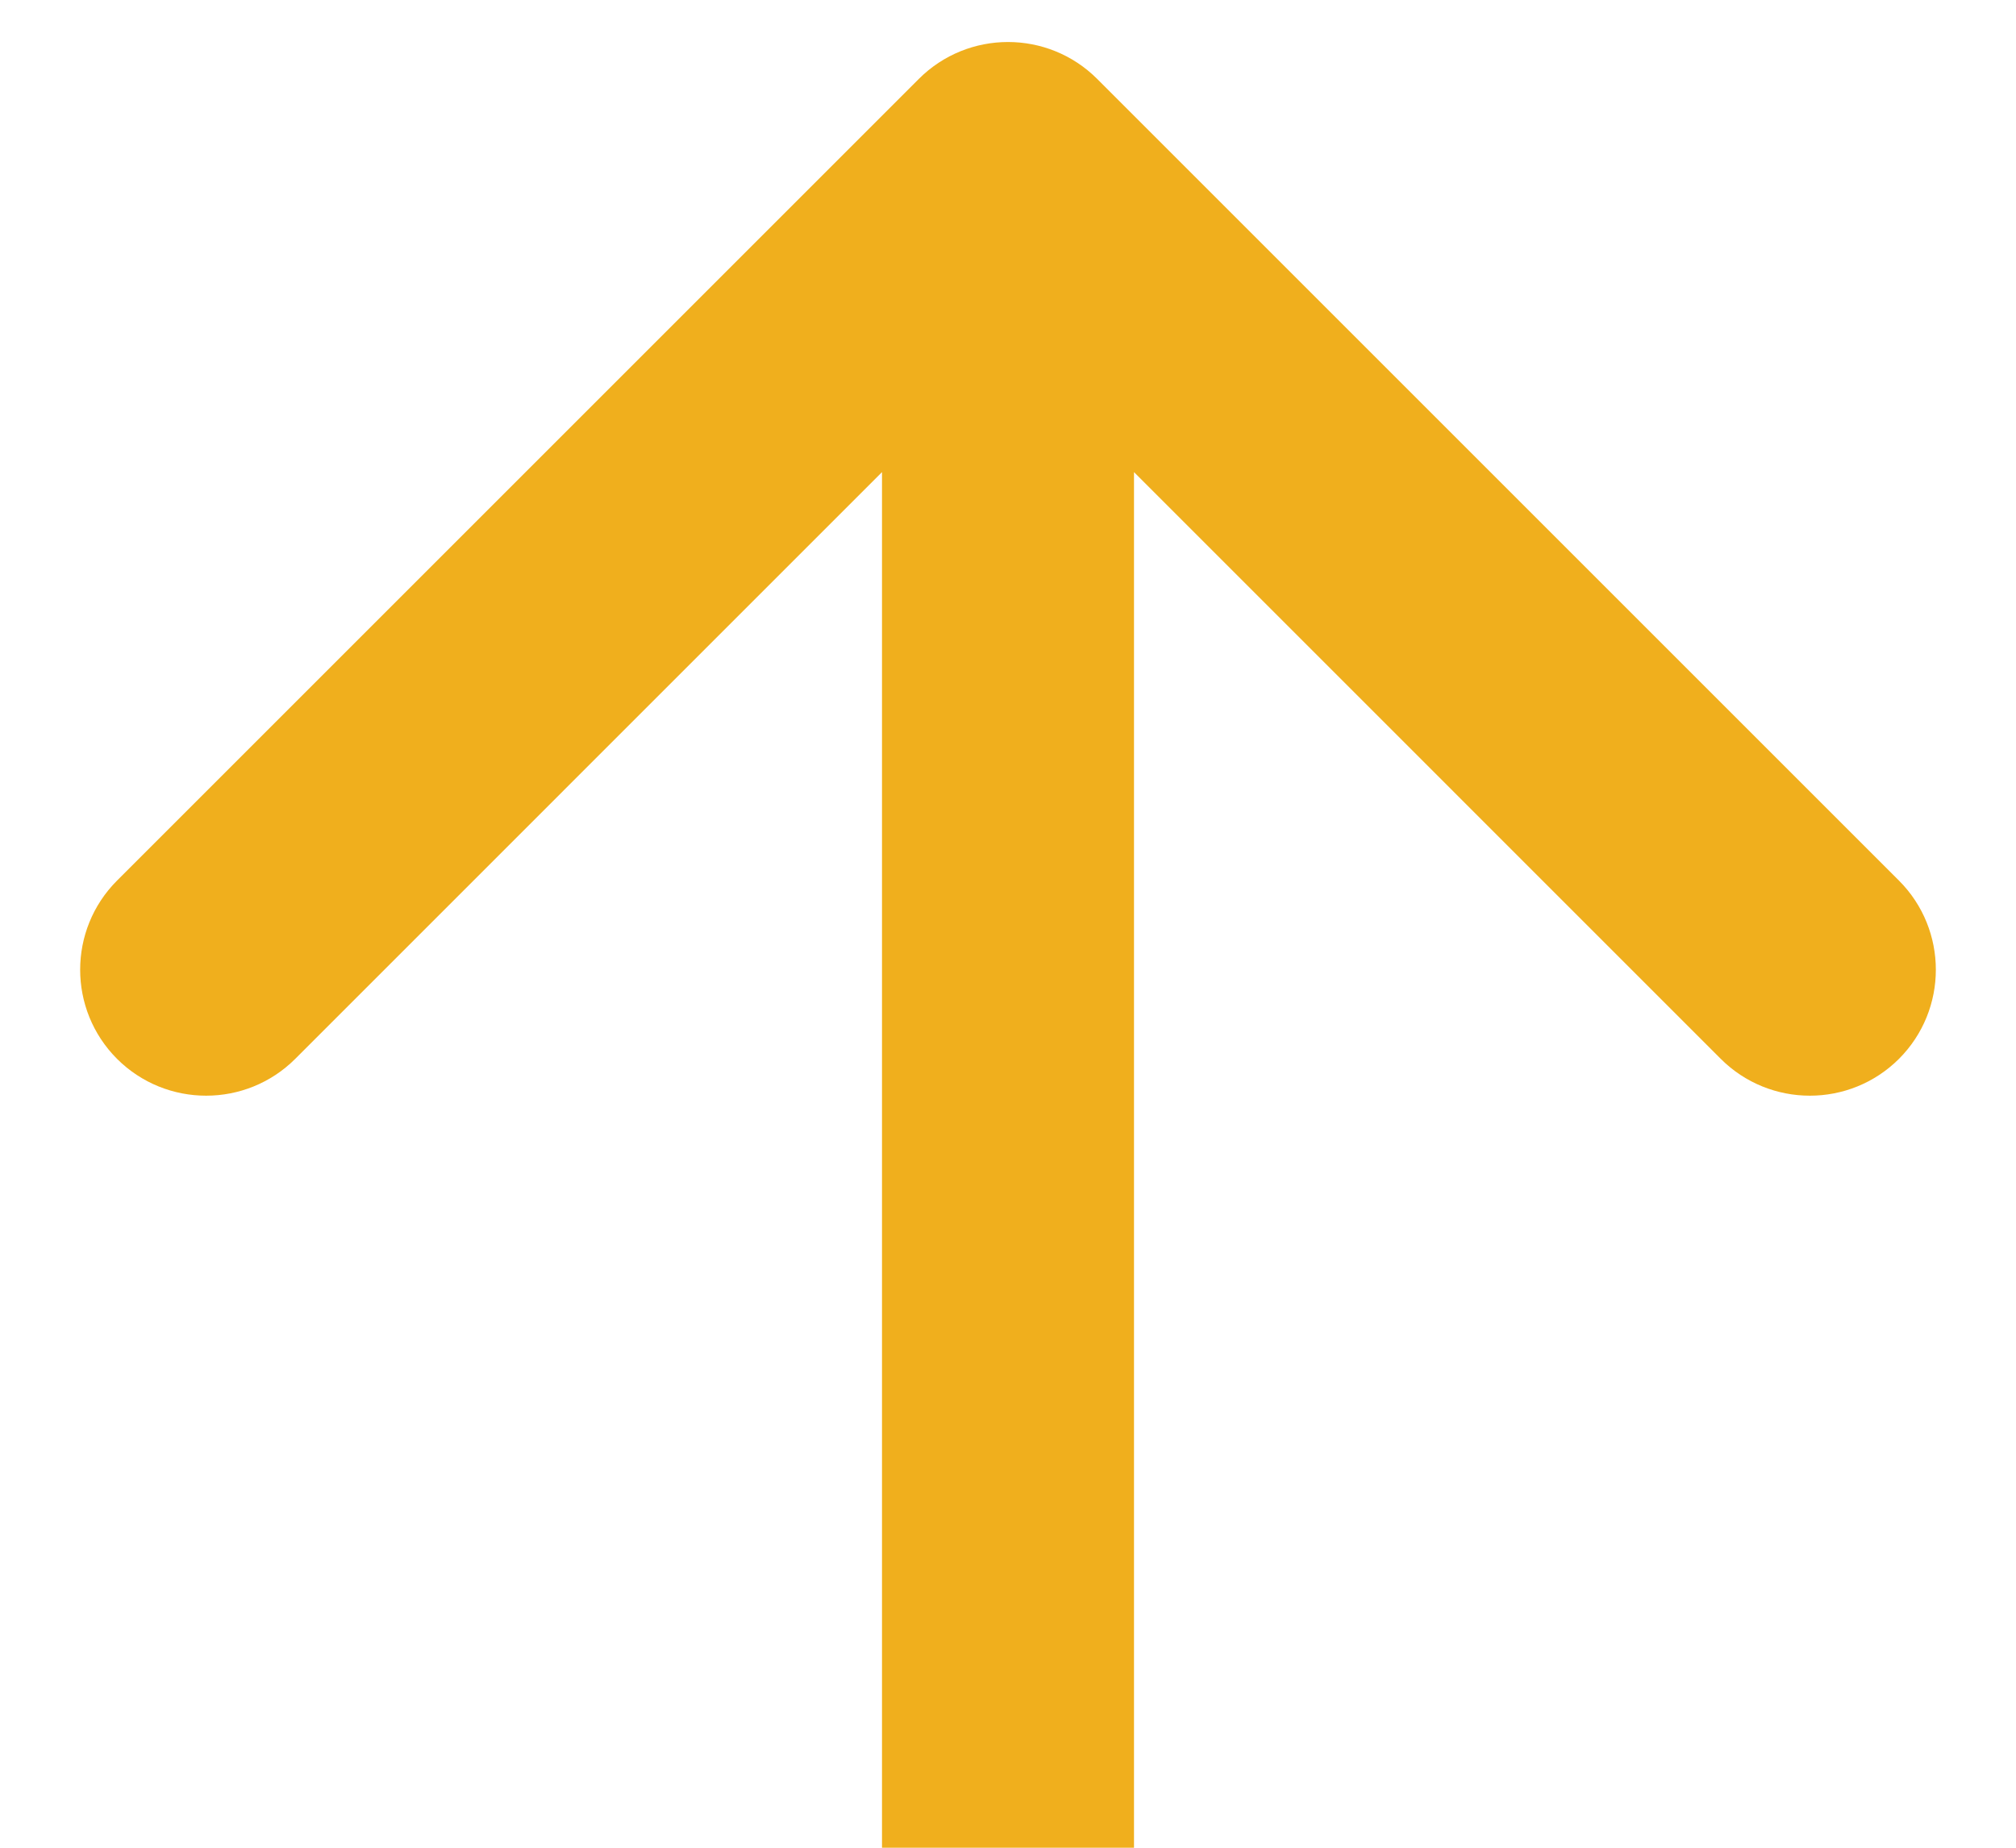
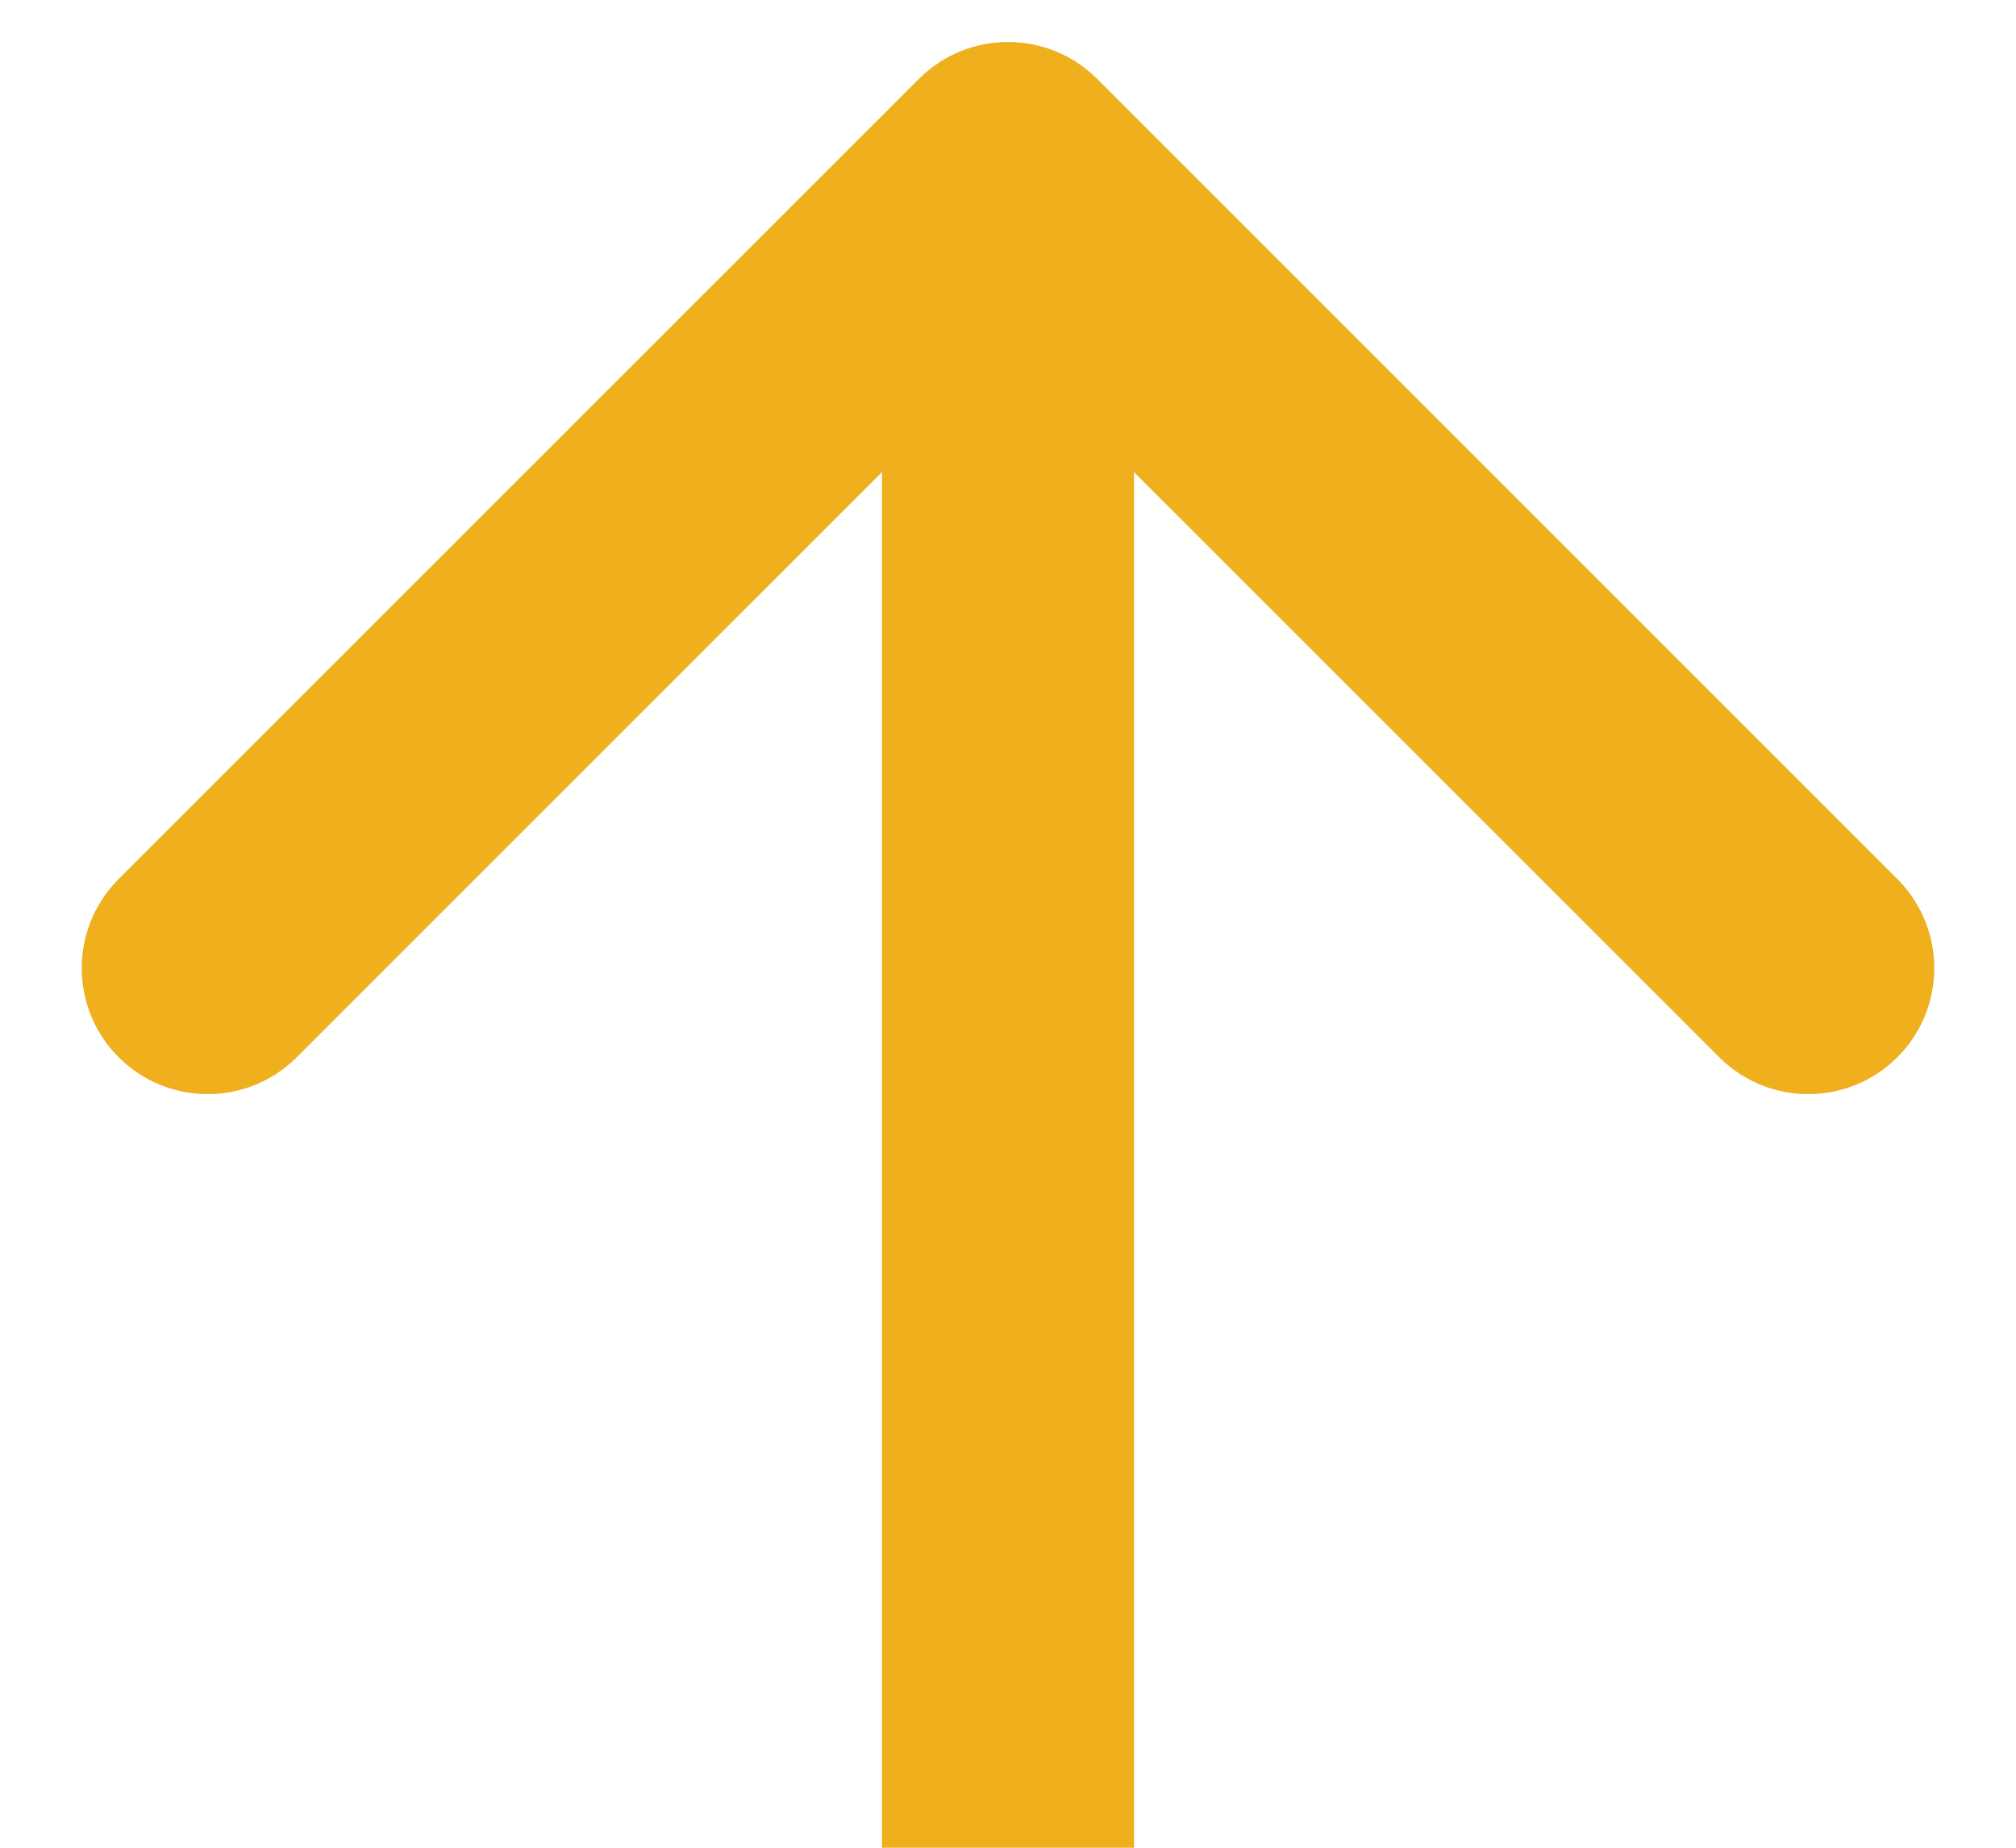
- <svg xmlns="http://www.w3.org/2000/svg" width="24" height="22" viewBox="0 0 24 22" fill="none">
-   <path d="M13.061 0.939C12.475 0.354 11.525 0.354 10.939 0.939L1.393 10.485C0.808 11.071 0.808 12.021 1.393 12.607C1.979 13.192 2.929 13.192 3.515 12.607L12 4.121L20.485 12.607C21.071 13.192 22.021 13.192 22.607 12.607C23.192 12.021 23.192 11.071 22.607 10.485L13.061 0.939ZM13.5 22L13.5 2H10.5L10.5 22H13.5Z" fill="#F0AF1D" />
+ <svg xmlns="http://www.w3.org/2000/svg" width="24" height="22" fill="none">
+   <path d="M13.061.939a1.5 1.5 0 0 0-2.121 0l-9.546 9.546a1.5 1.5 0 0 0 2.121 2.121L12 4.121l8.485 8.485a1.5 1.5 0 0 0 2.121-2.121L13.061.939zM13.5 22V2h-3v20h3z" fill="#f0af1d" />
</svg>
